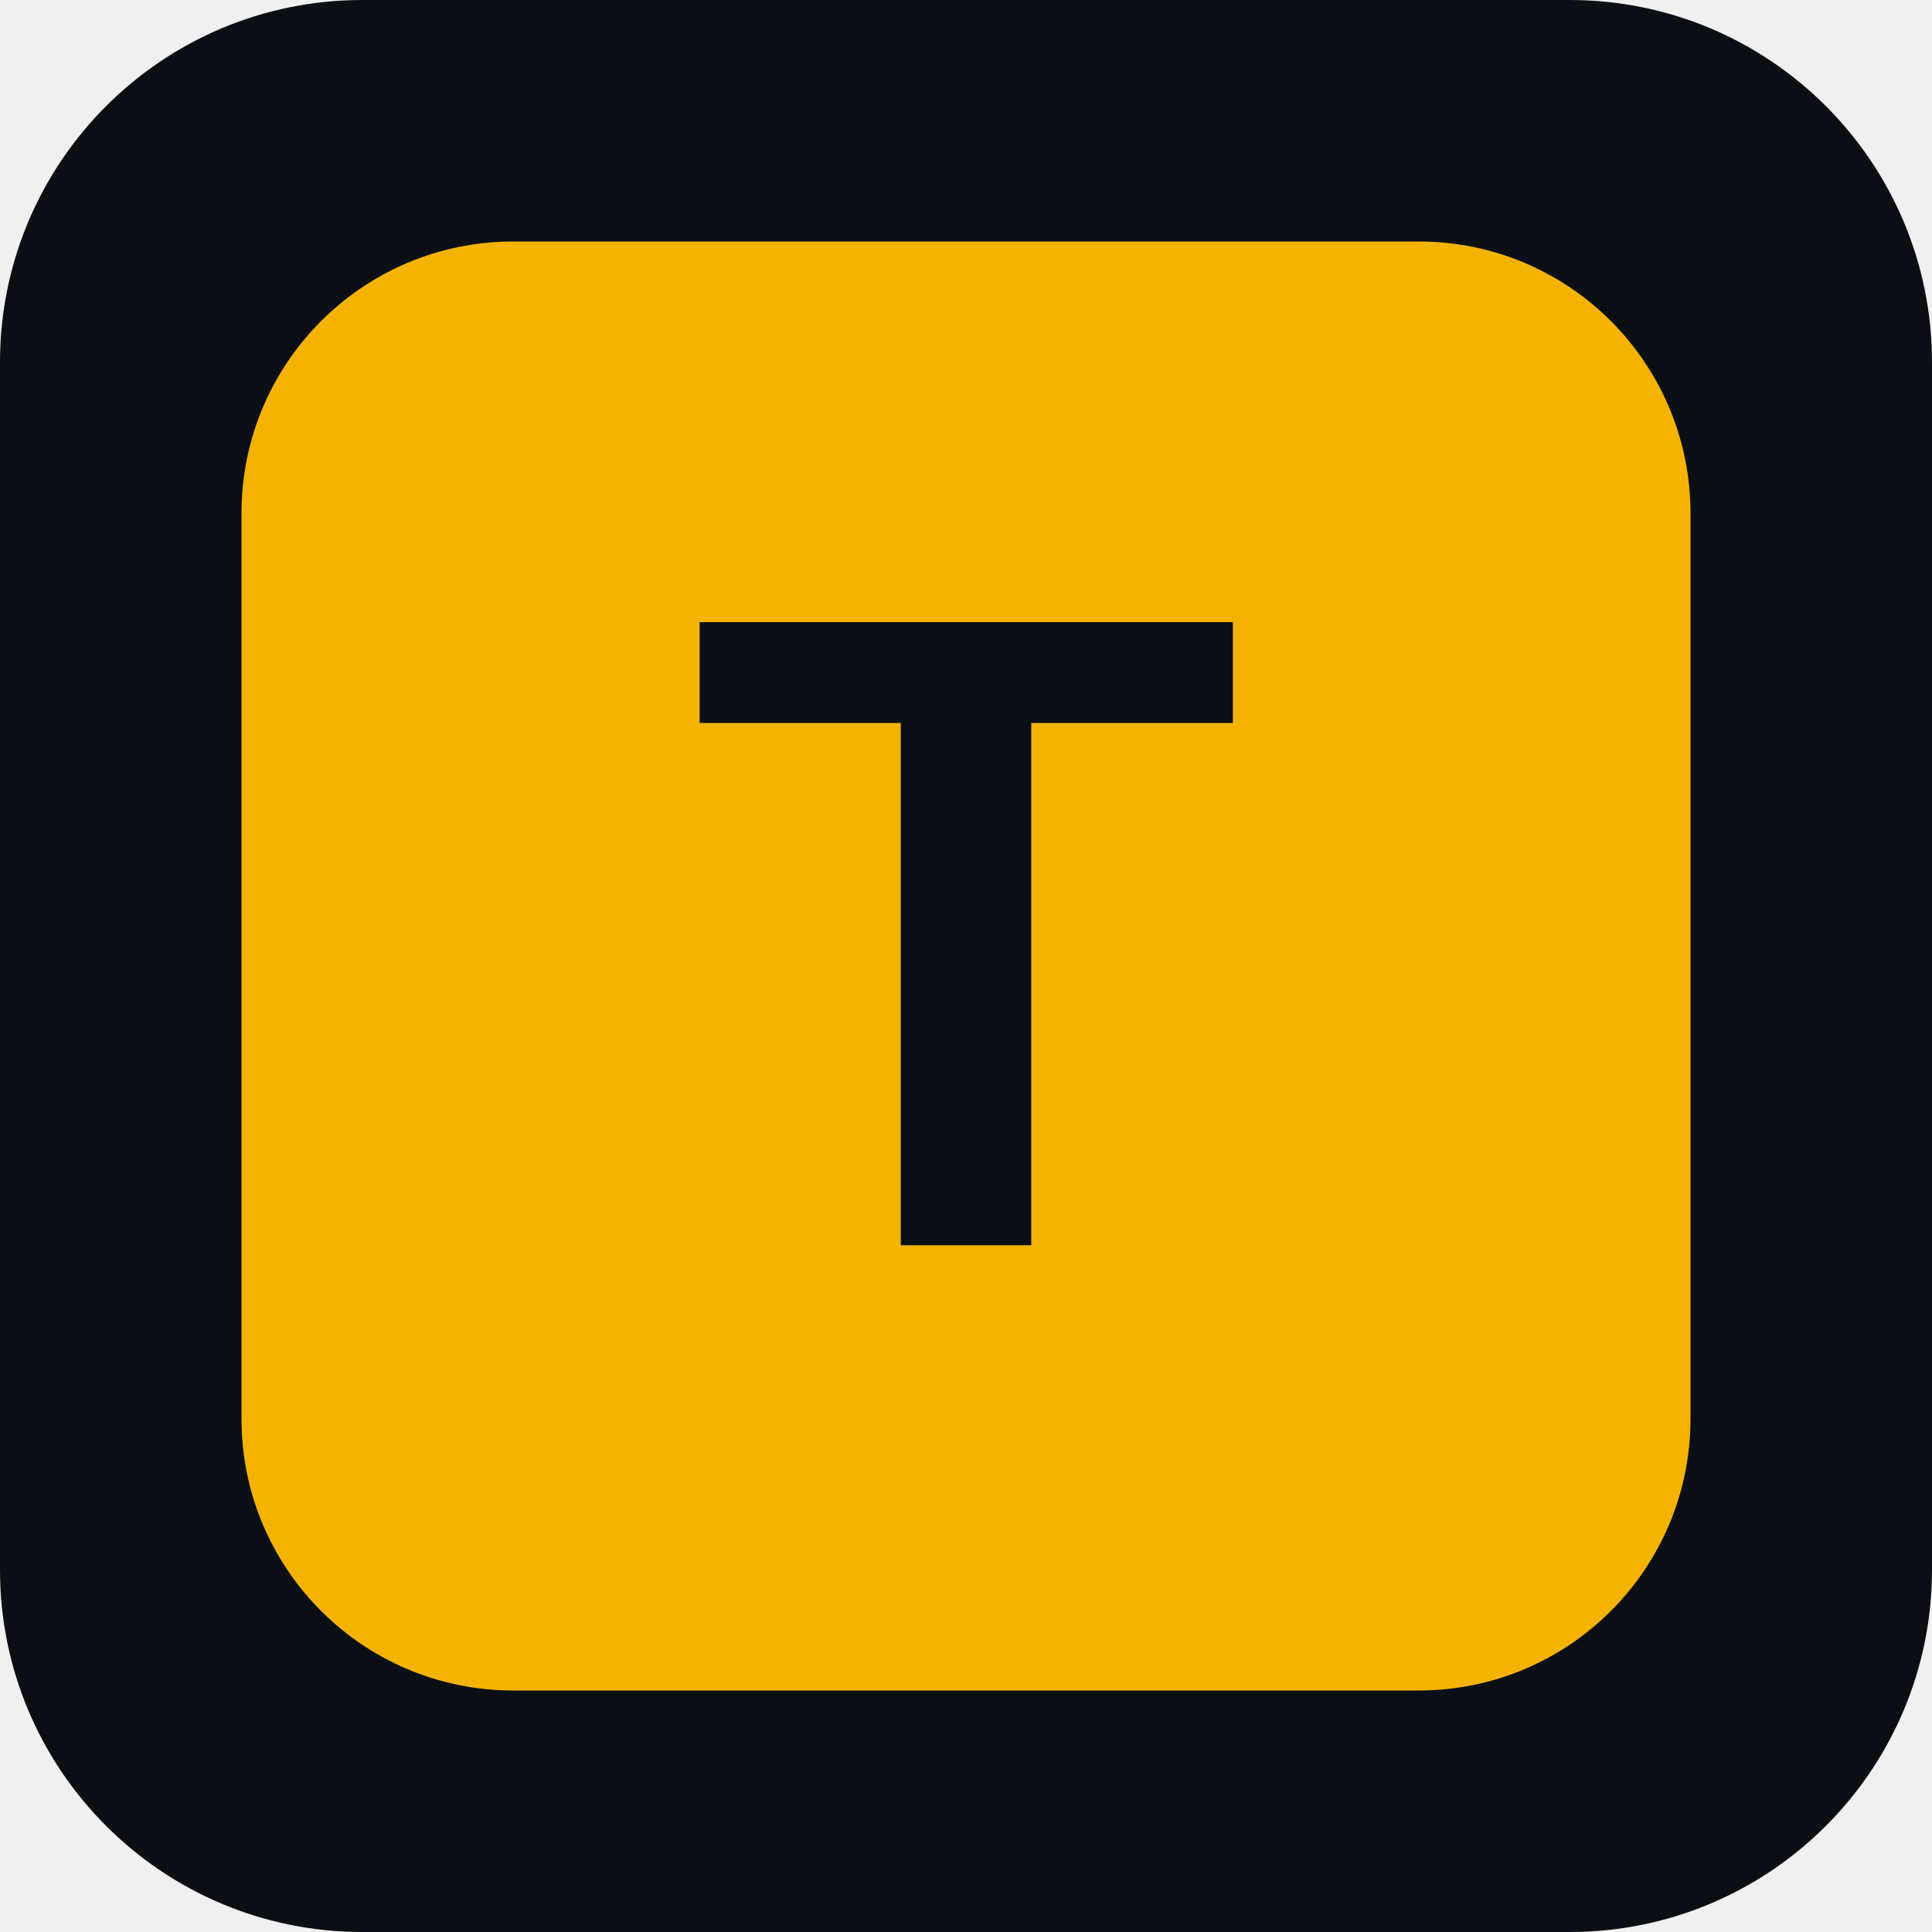
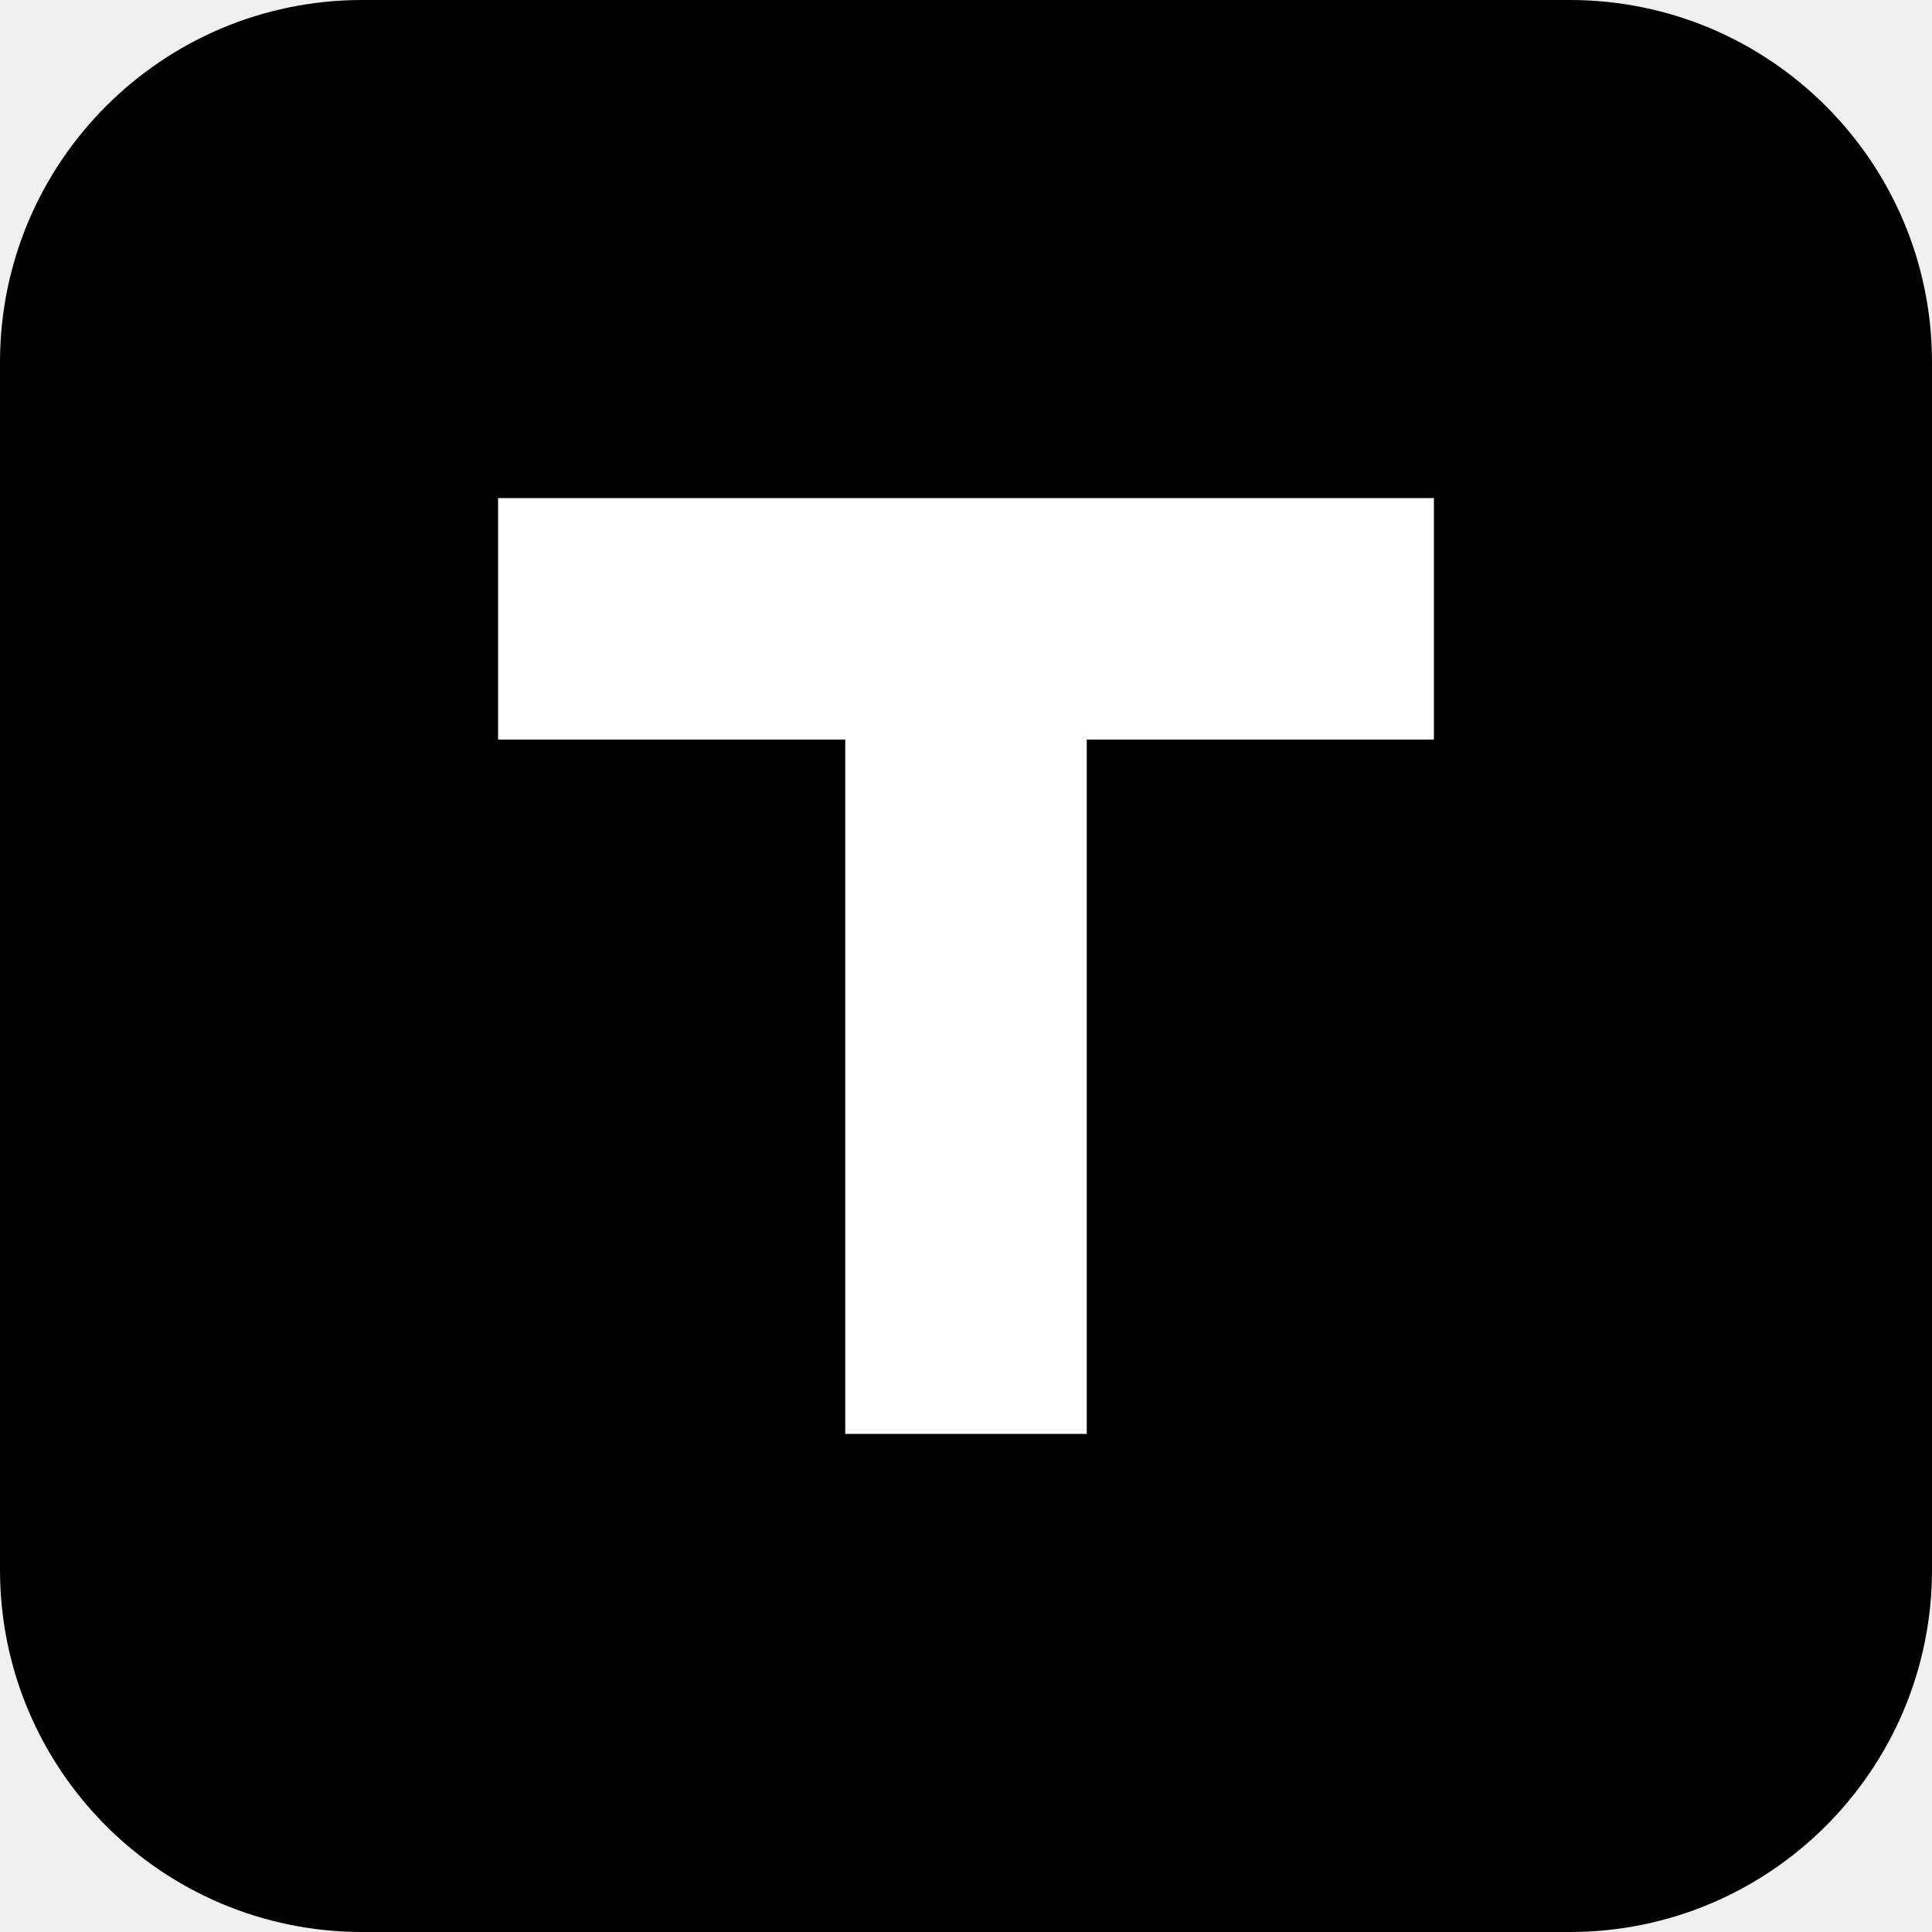
<svg xmlns="http://www.w3.org/2000/svg" width="512" height="512" viewBox="0 0 512 512">
-   <rect width="512" height="512" rx="96" fill="#0b0f14" />
-   <rect x="64" y="64" width="384" height="384" rx="72" fill="#f5b301" />
-   <text x="256" y="330" font-family="Arial, sans-serif" font-size="240" font-weight="900" text-anchor="middle" fill="#0b0f14">T</text>
+   <rect width="512" height="512" rx="96" fill="#000000" />
+   <path d="M132 132h248v64h-92v184h-64V196h-92z" fill="#ffffff" />
</svg>
